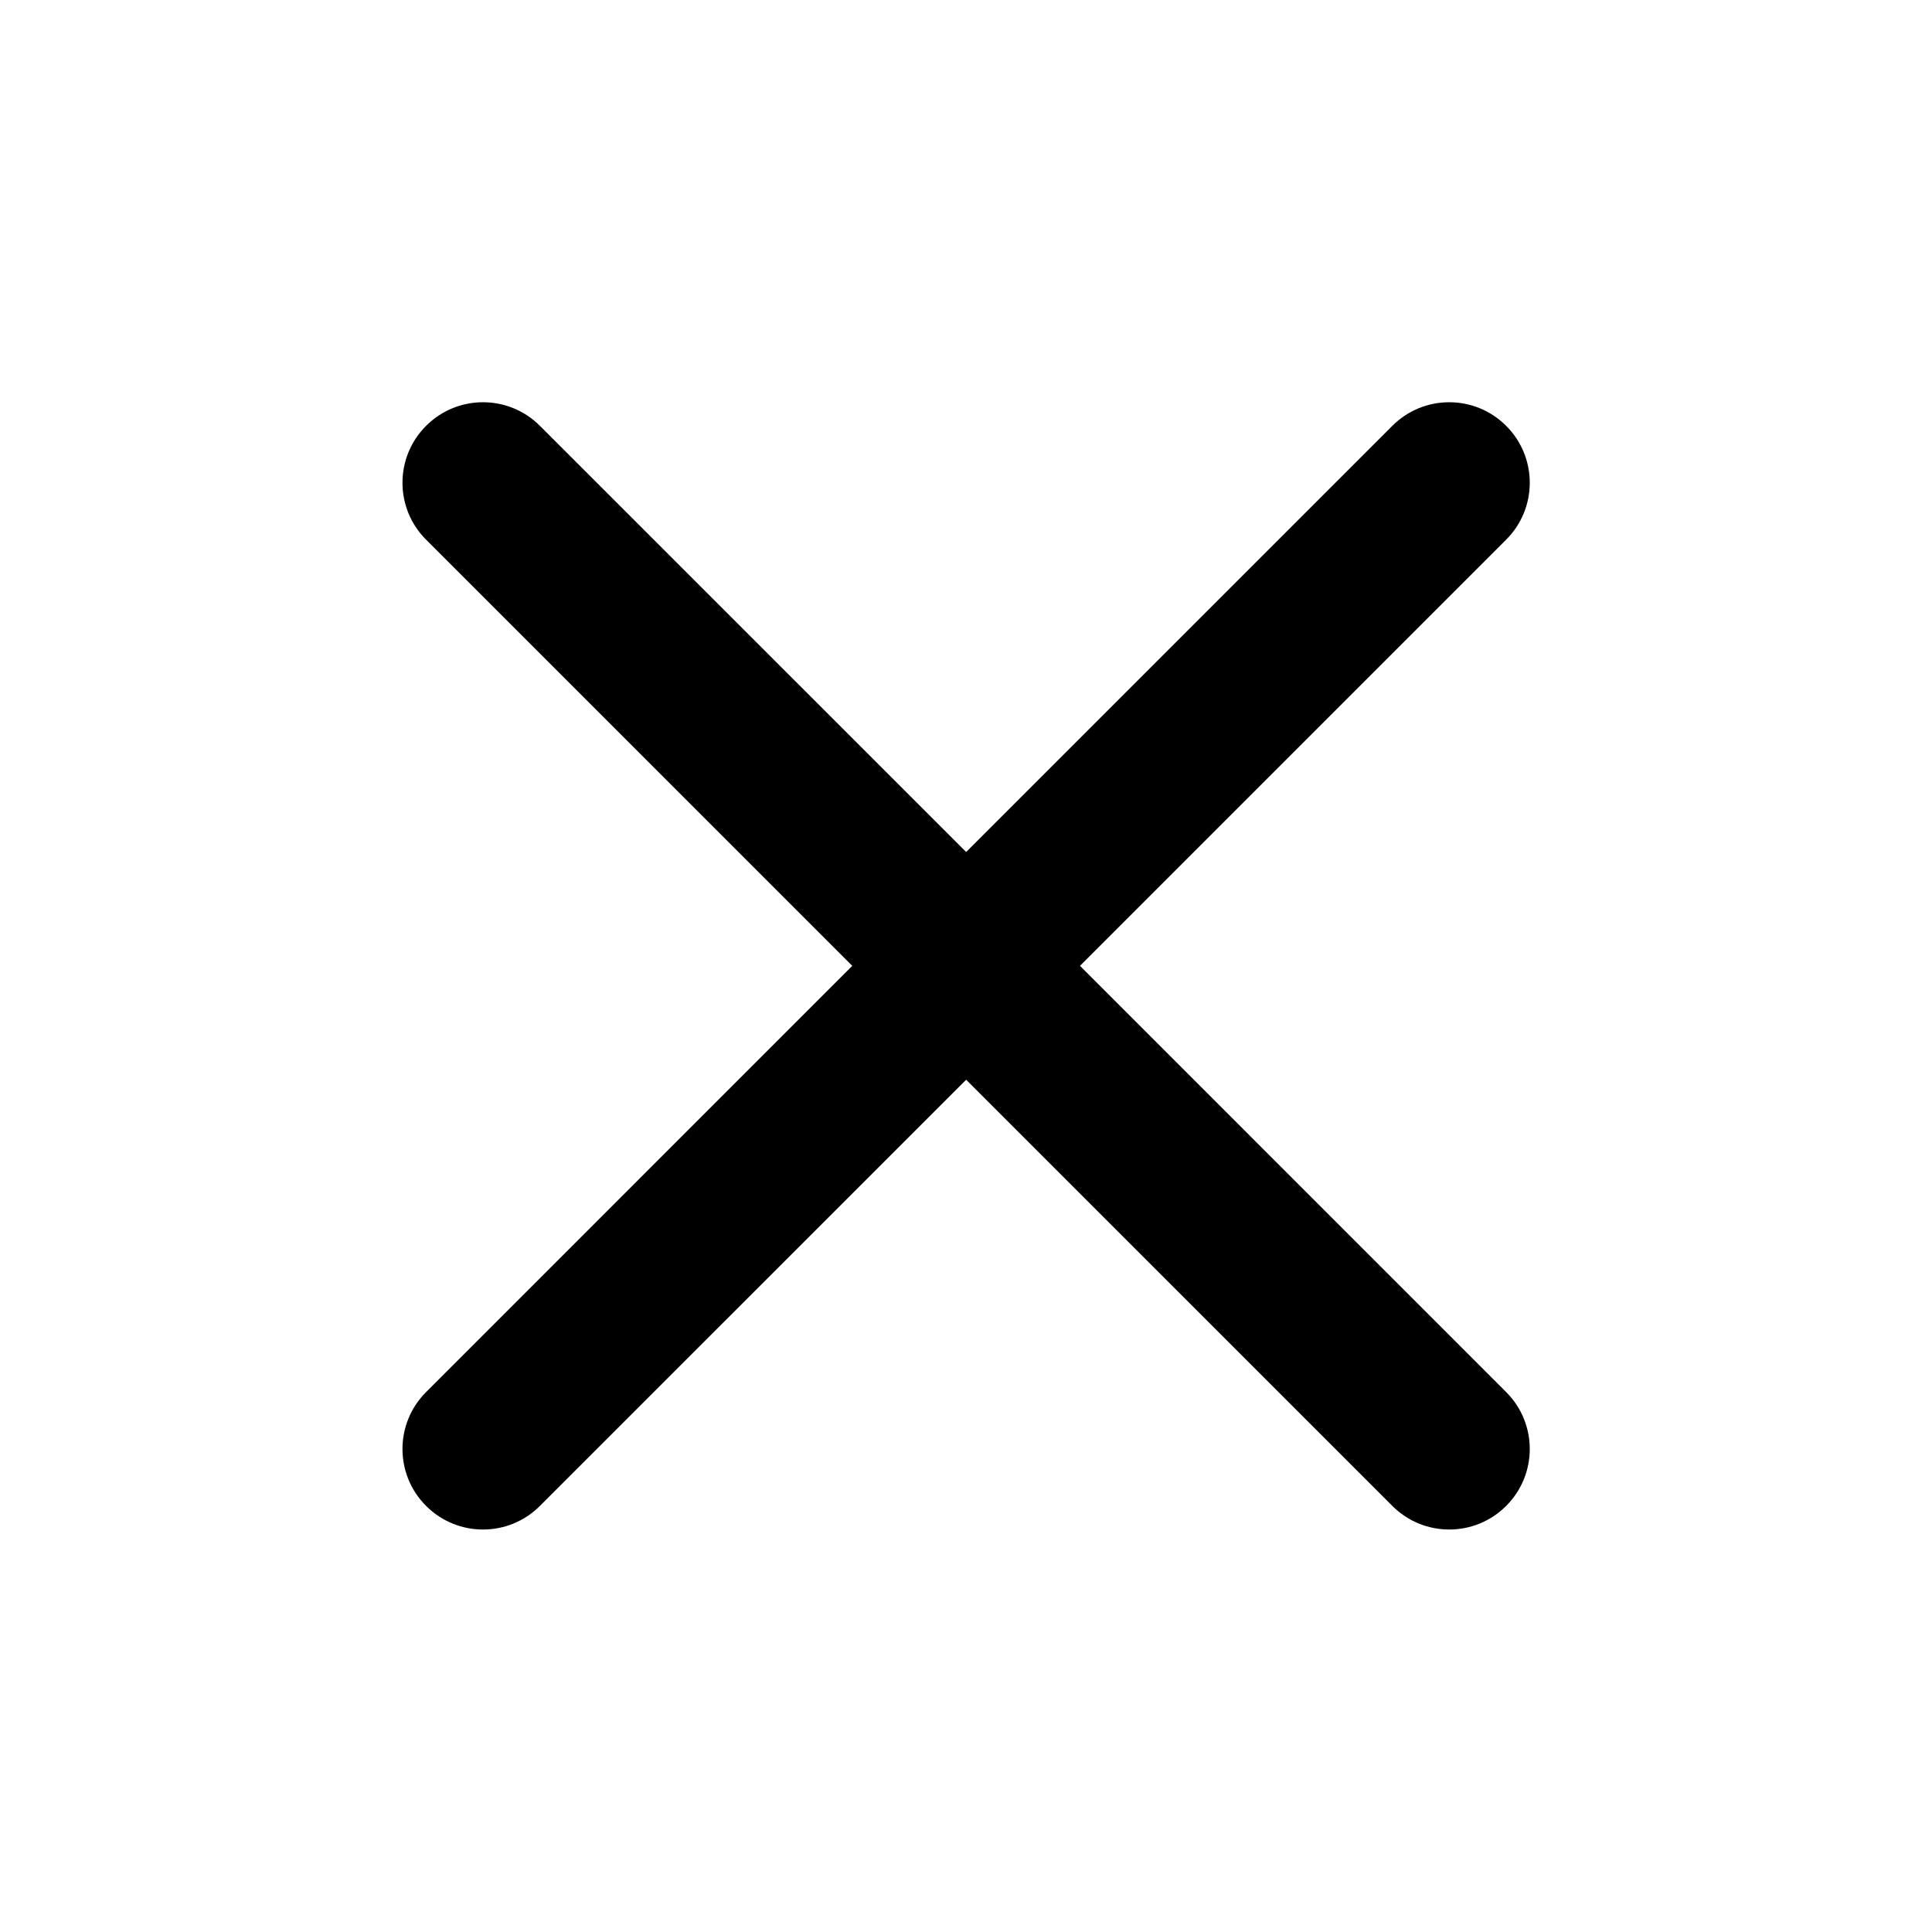
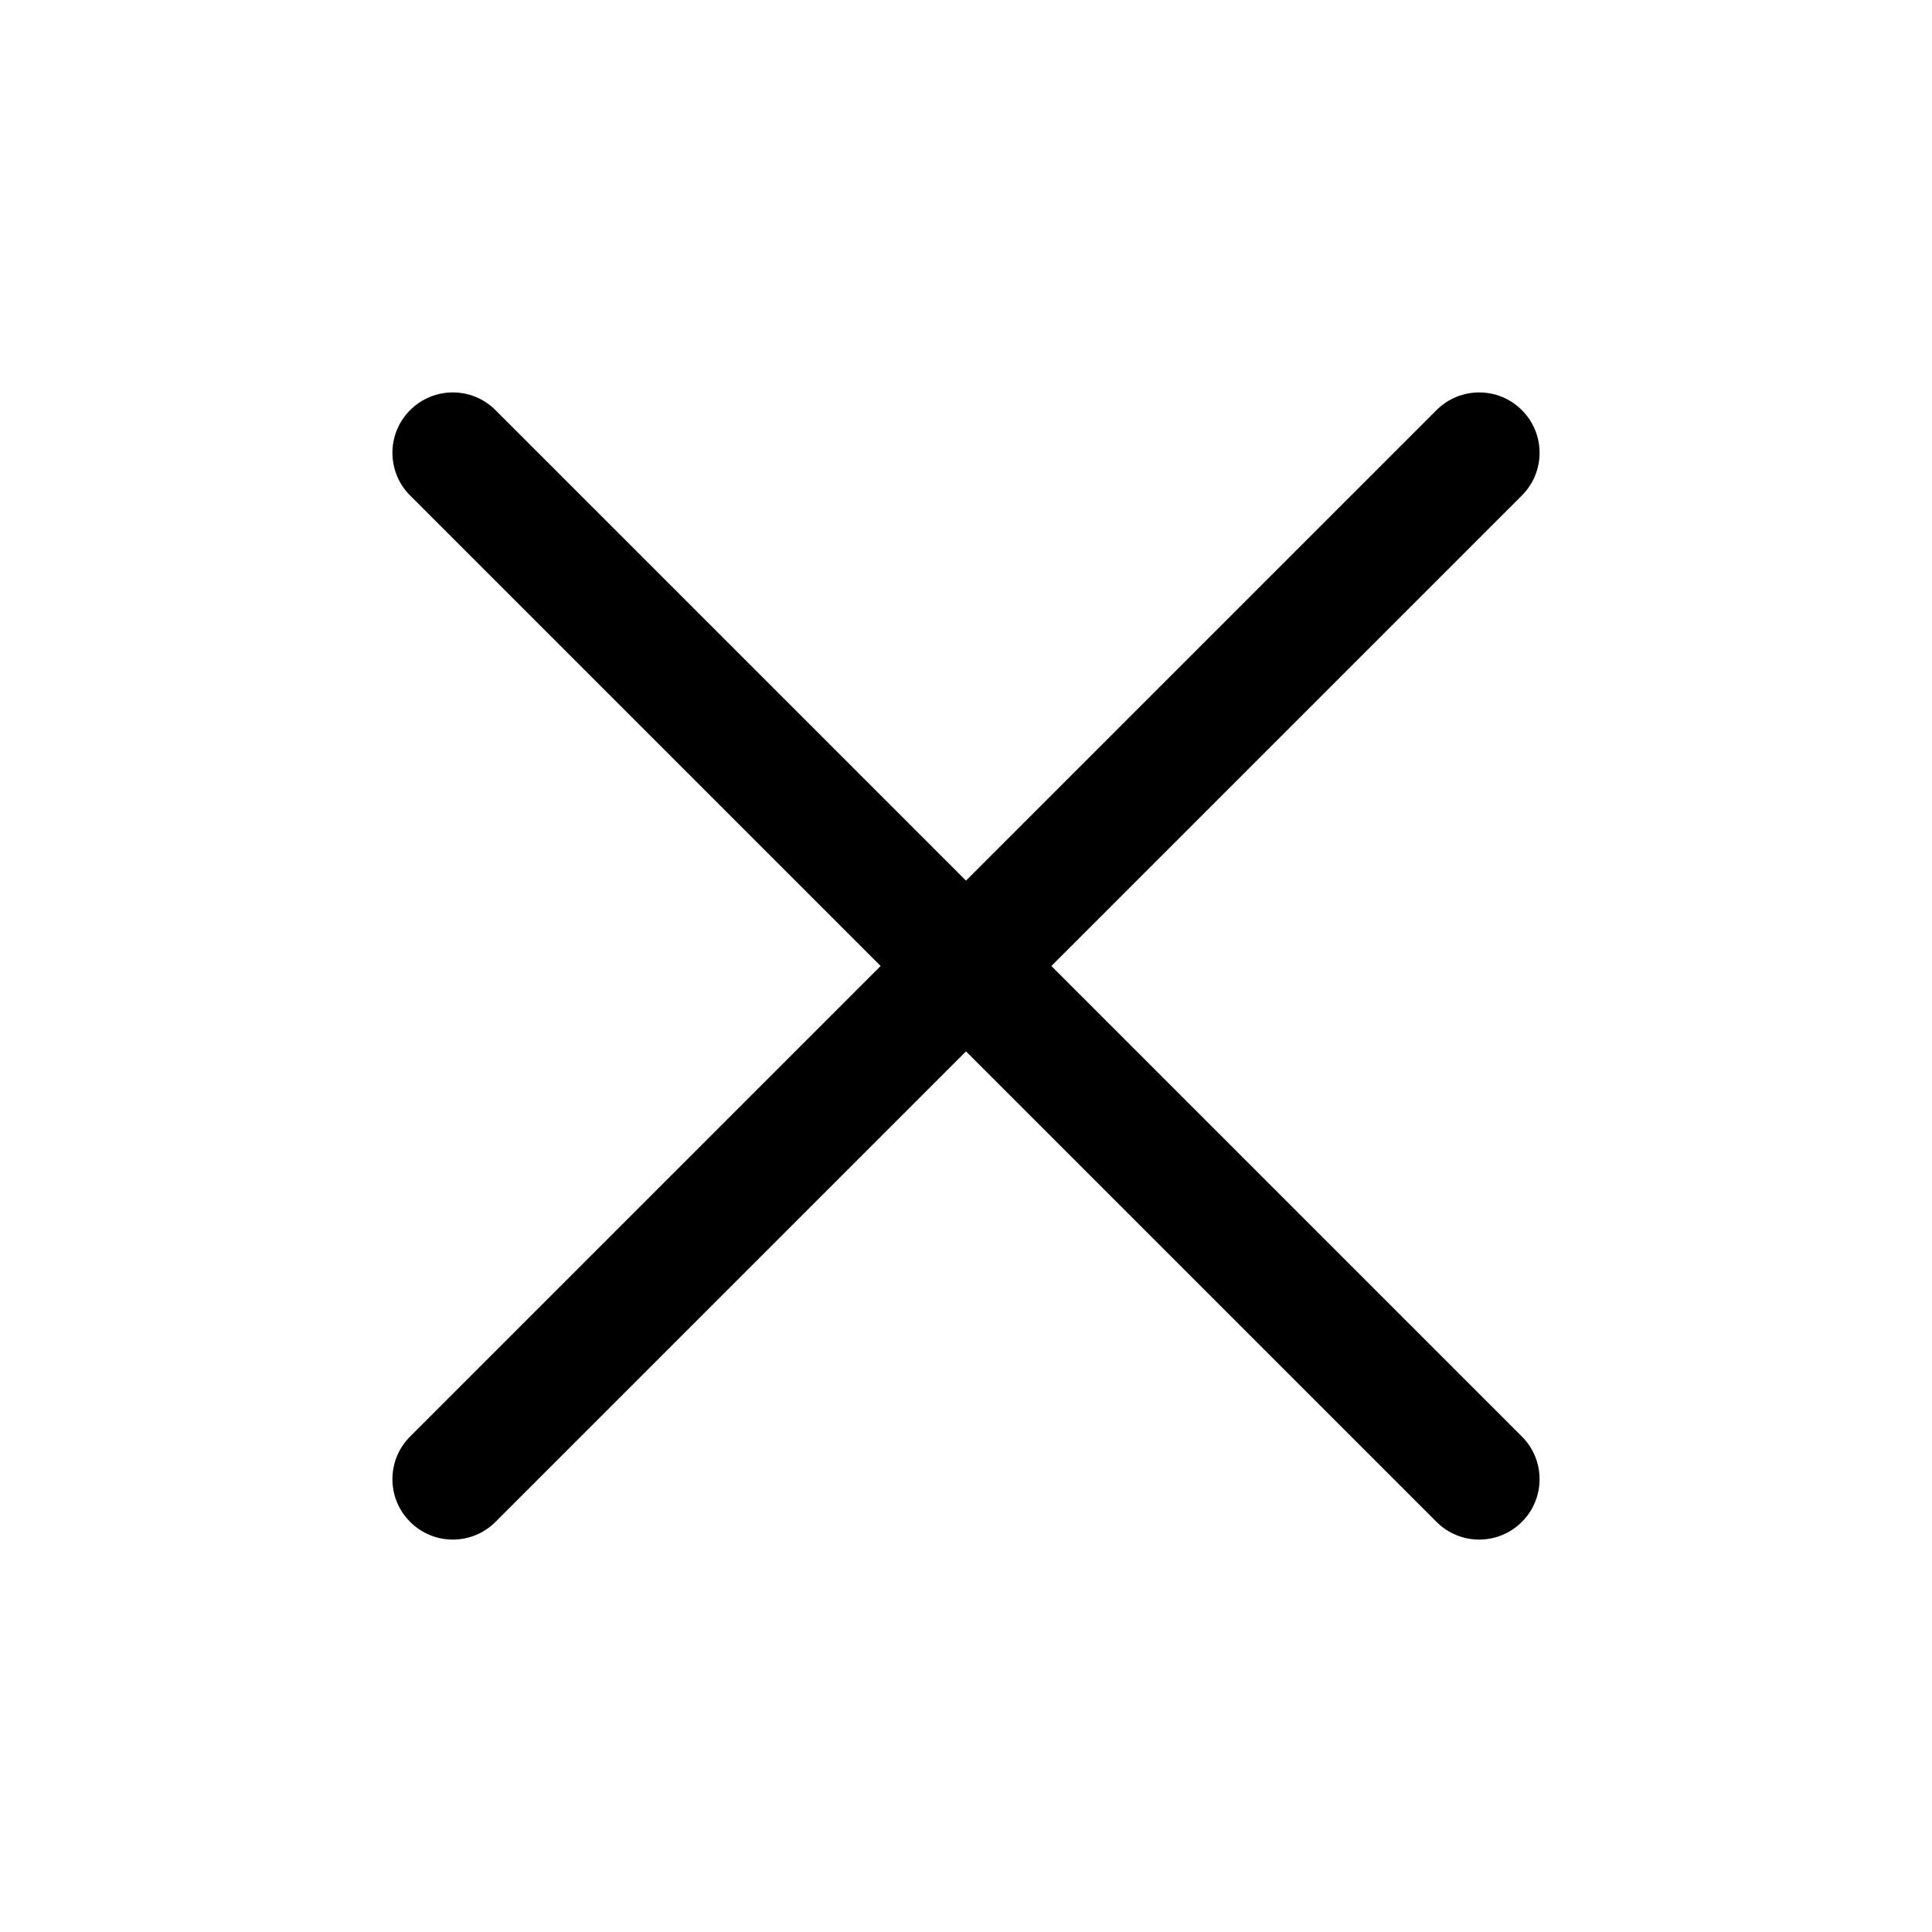
- <svg xmlns="http://www.w3.org/2000/svg" viewBox="0 0 24 24">
-   <path d="M5.293 6.704C4.902 6.314 4.902 5.68 5.293 5.29C5.683 4.899 6.317 4.899 6.707 5.29L12.002 10.584L17.296 5.29C17.686 4.899 18.32 4.899 18.71 5.29C19.101 5.68 19.101 6.314 18.71 6.704L13.416 11.998L18.71 17.293C19.101 17.683 19.101 18.317 18.71 18.707C18.32 19.098 17.686 19.098 17.296 18.707L12.002 13.413L6.707 18.707C6.317 19.098 5.683 19.098 5.293 18.707C4.902 18.317 4.902 17.683 5.293 17.293L10.587 11.998L5.293 6.704Z" />
+ <svg xmlns="http://www.w3.org/2000/svg" viewBox="0 0 32 32">
+   <path d="M25.207 8.207C25.598 7.817 25.598 7.183 25.207 6.793C24.817 6.402 24.183 6.402 23.793 6.793L16 14.586L8.207 6.793C7.817 6.402 7.183 6.402 6.793 6.793C6.402 7.183 6.402 7.817 6.793 8.207L14.586 16L6.793 23.793C6.402 24.183 6.402 24.817 6.793 25.207C7.183 25.598 7.817 25.598 8.207 25.207L16 17.414L23.793 25.207C24.183 25.598 24.817 25.598 25.207 25.207C25.598 24.817 25.598 24.183 25.207 23.793L17.414 16L25.207 8.207Z" />
</svg>
